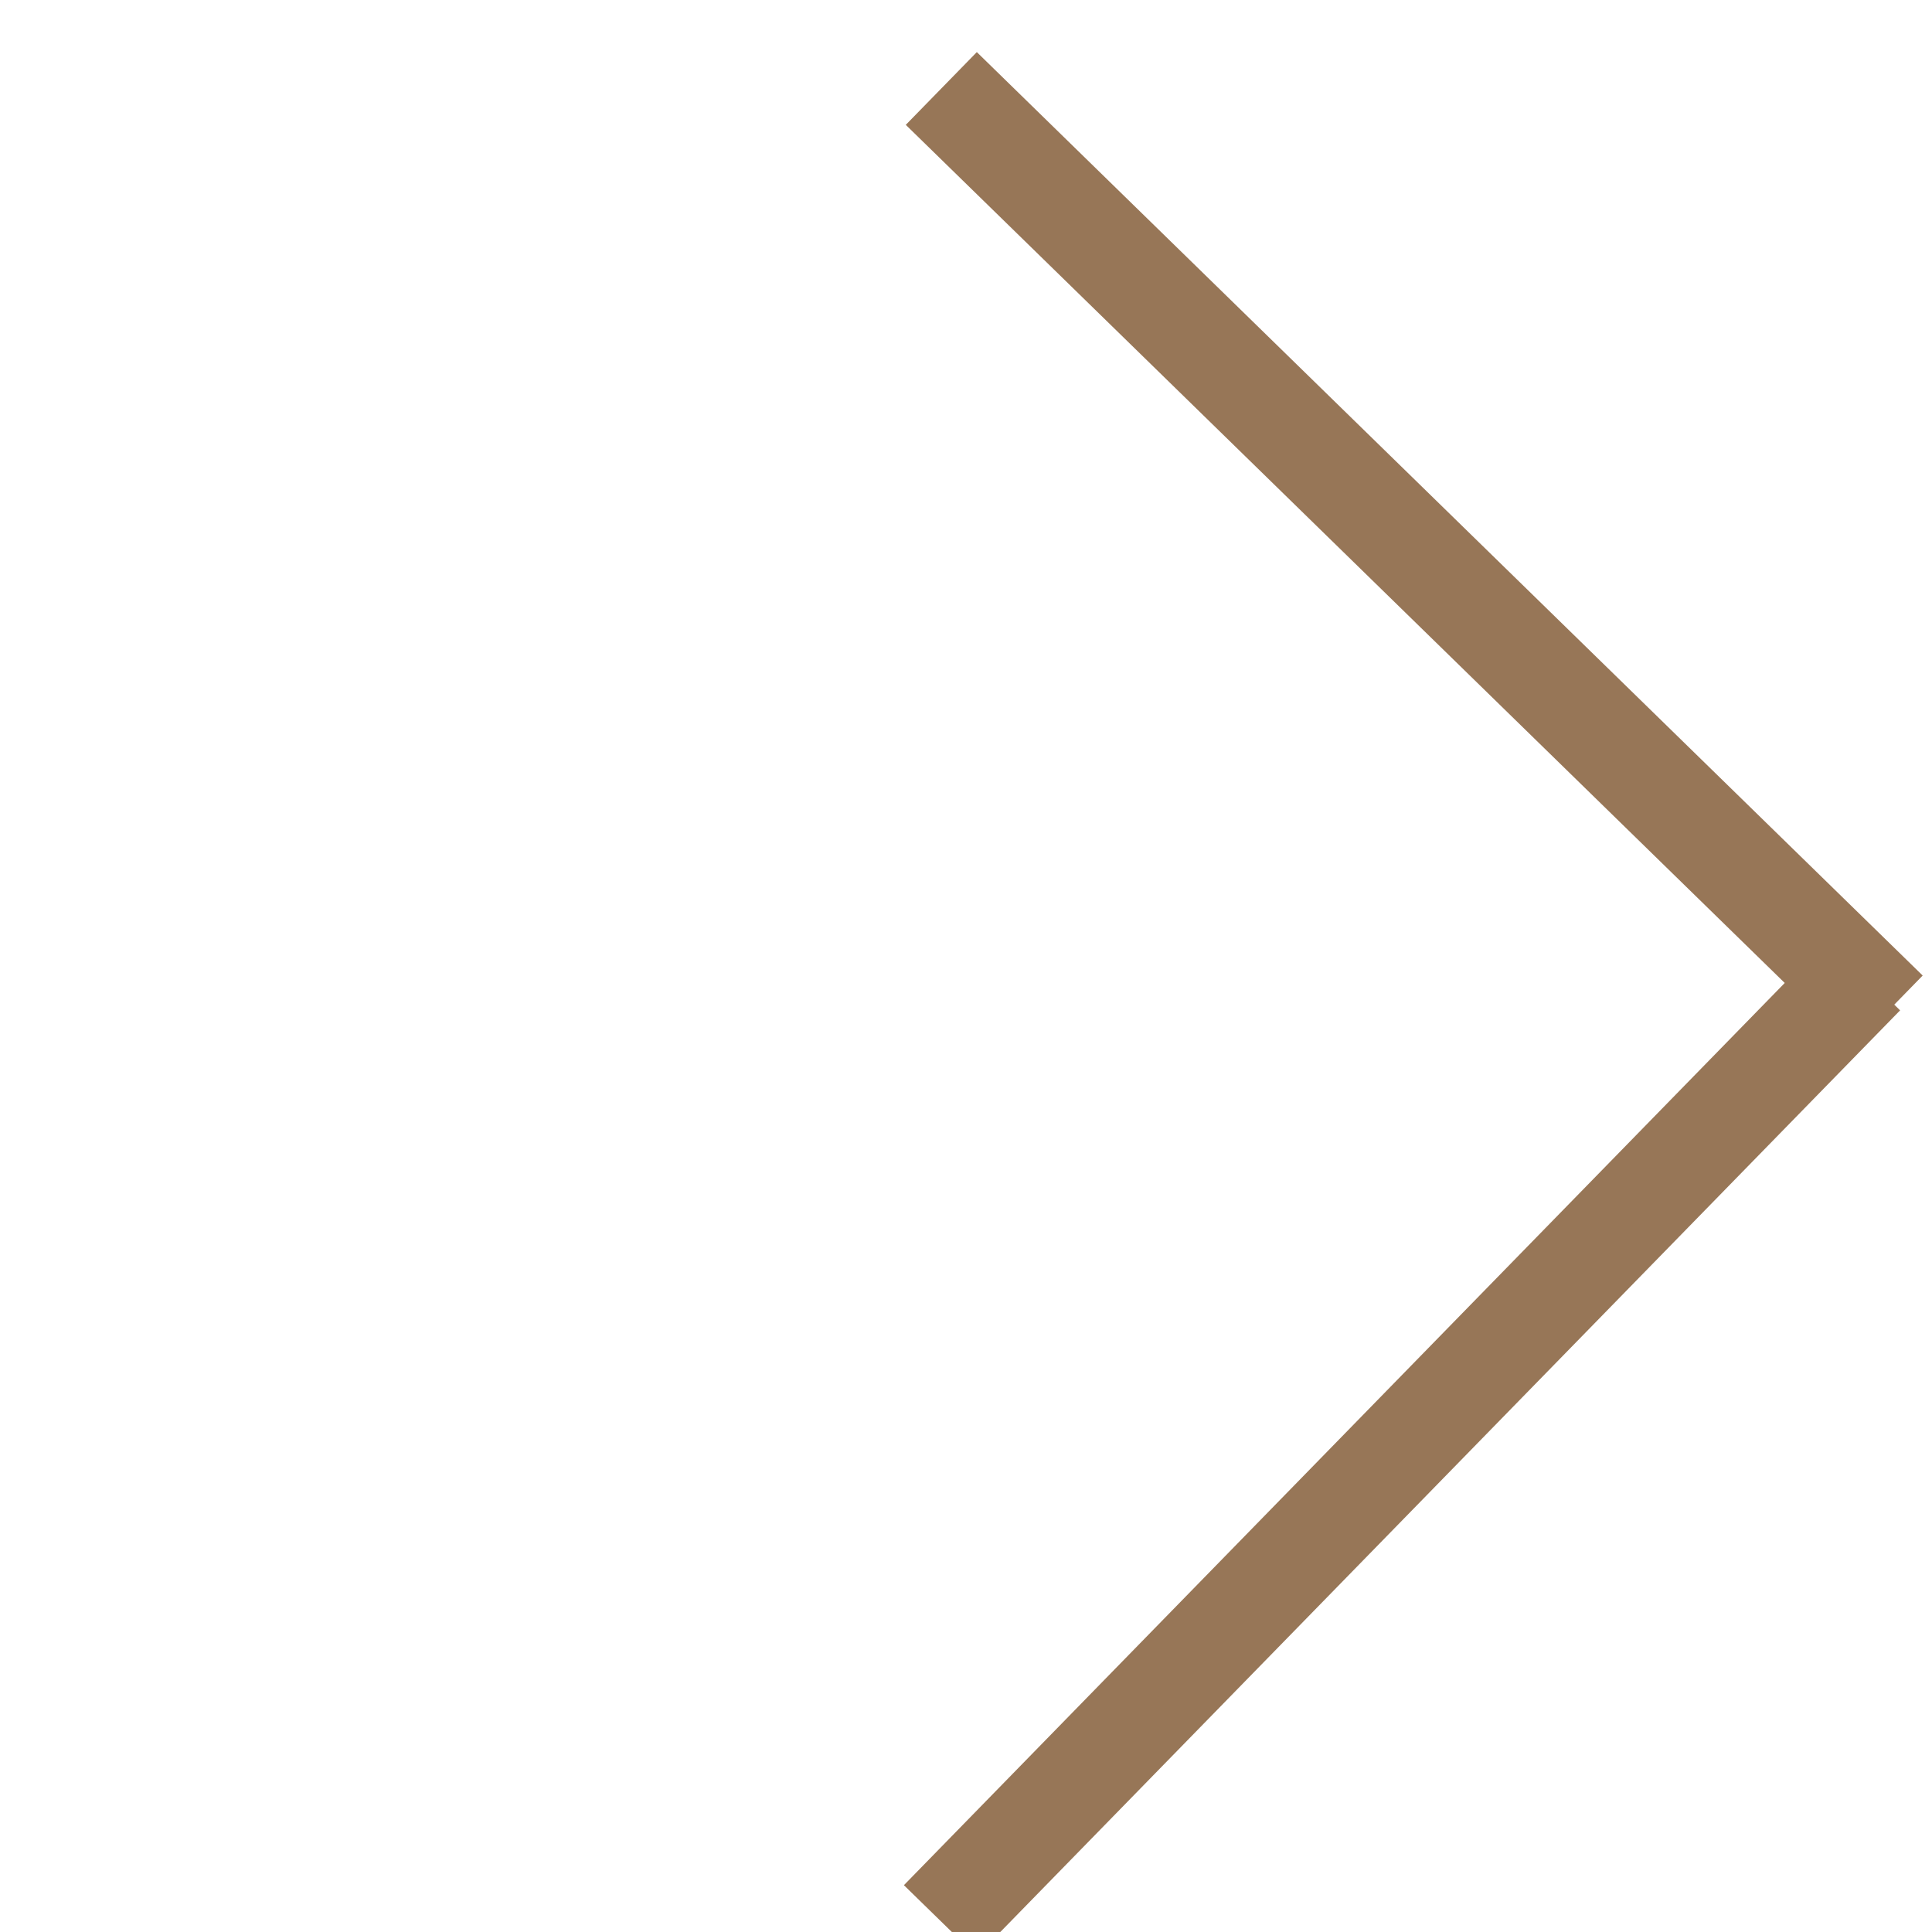
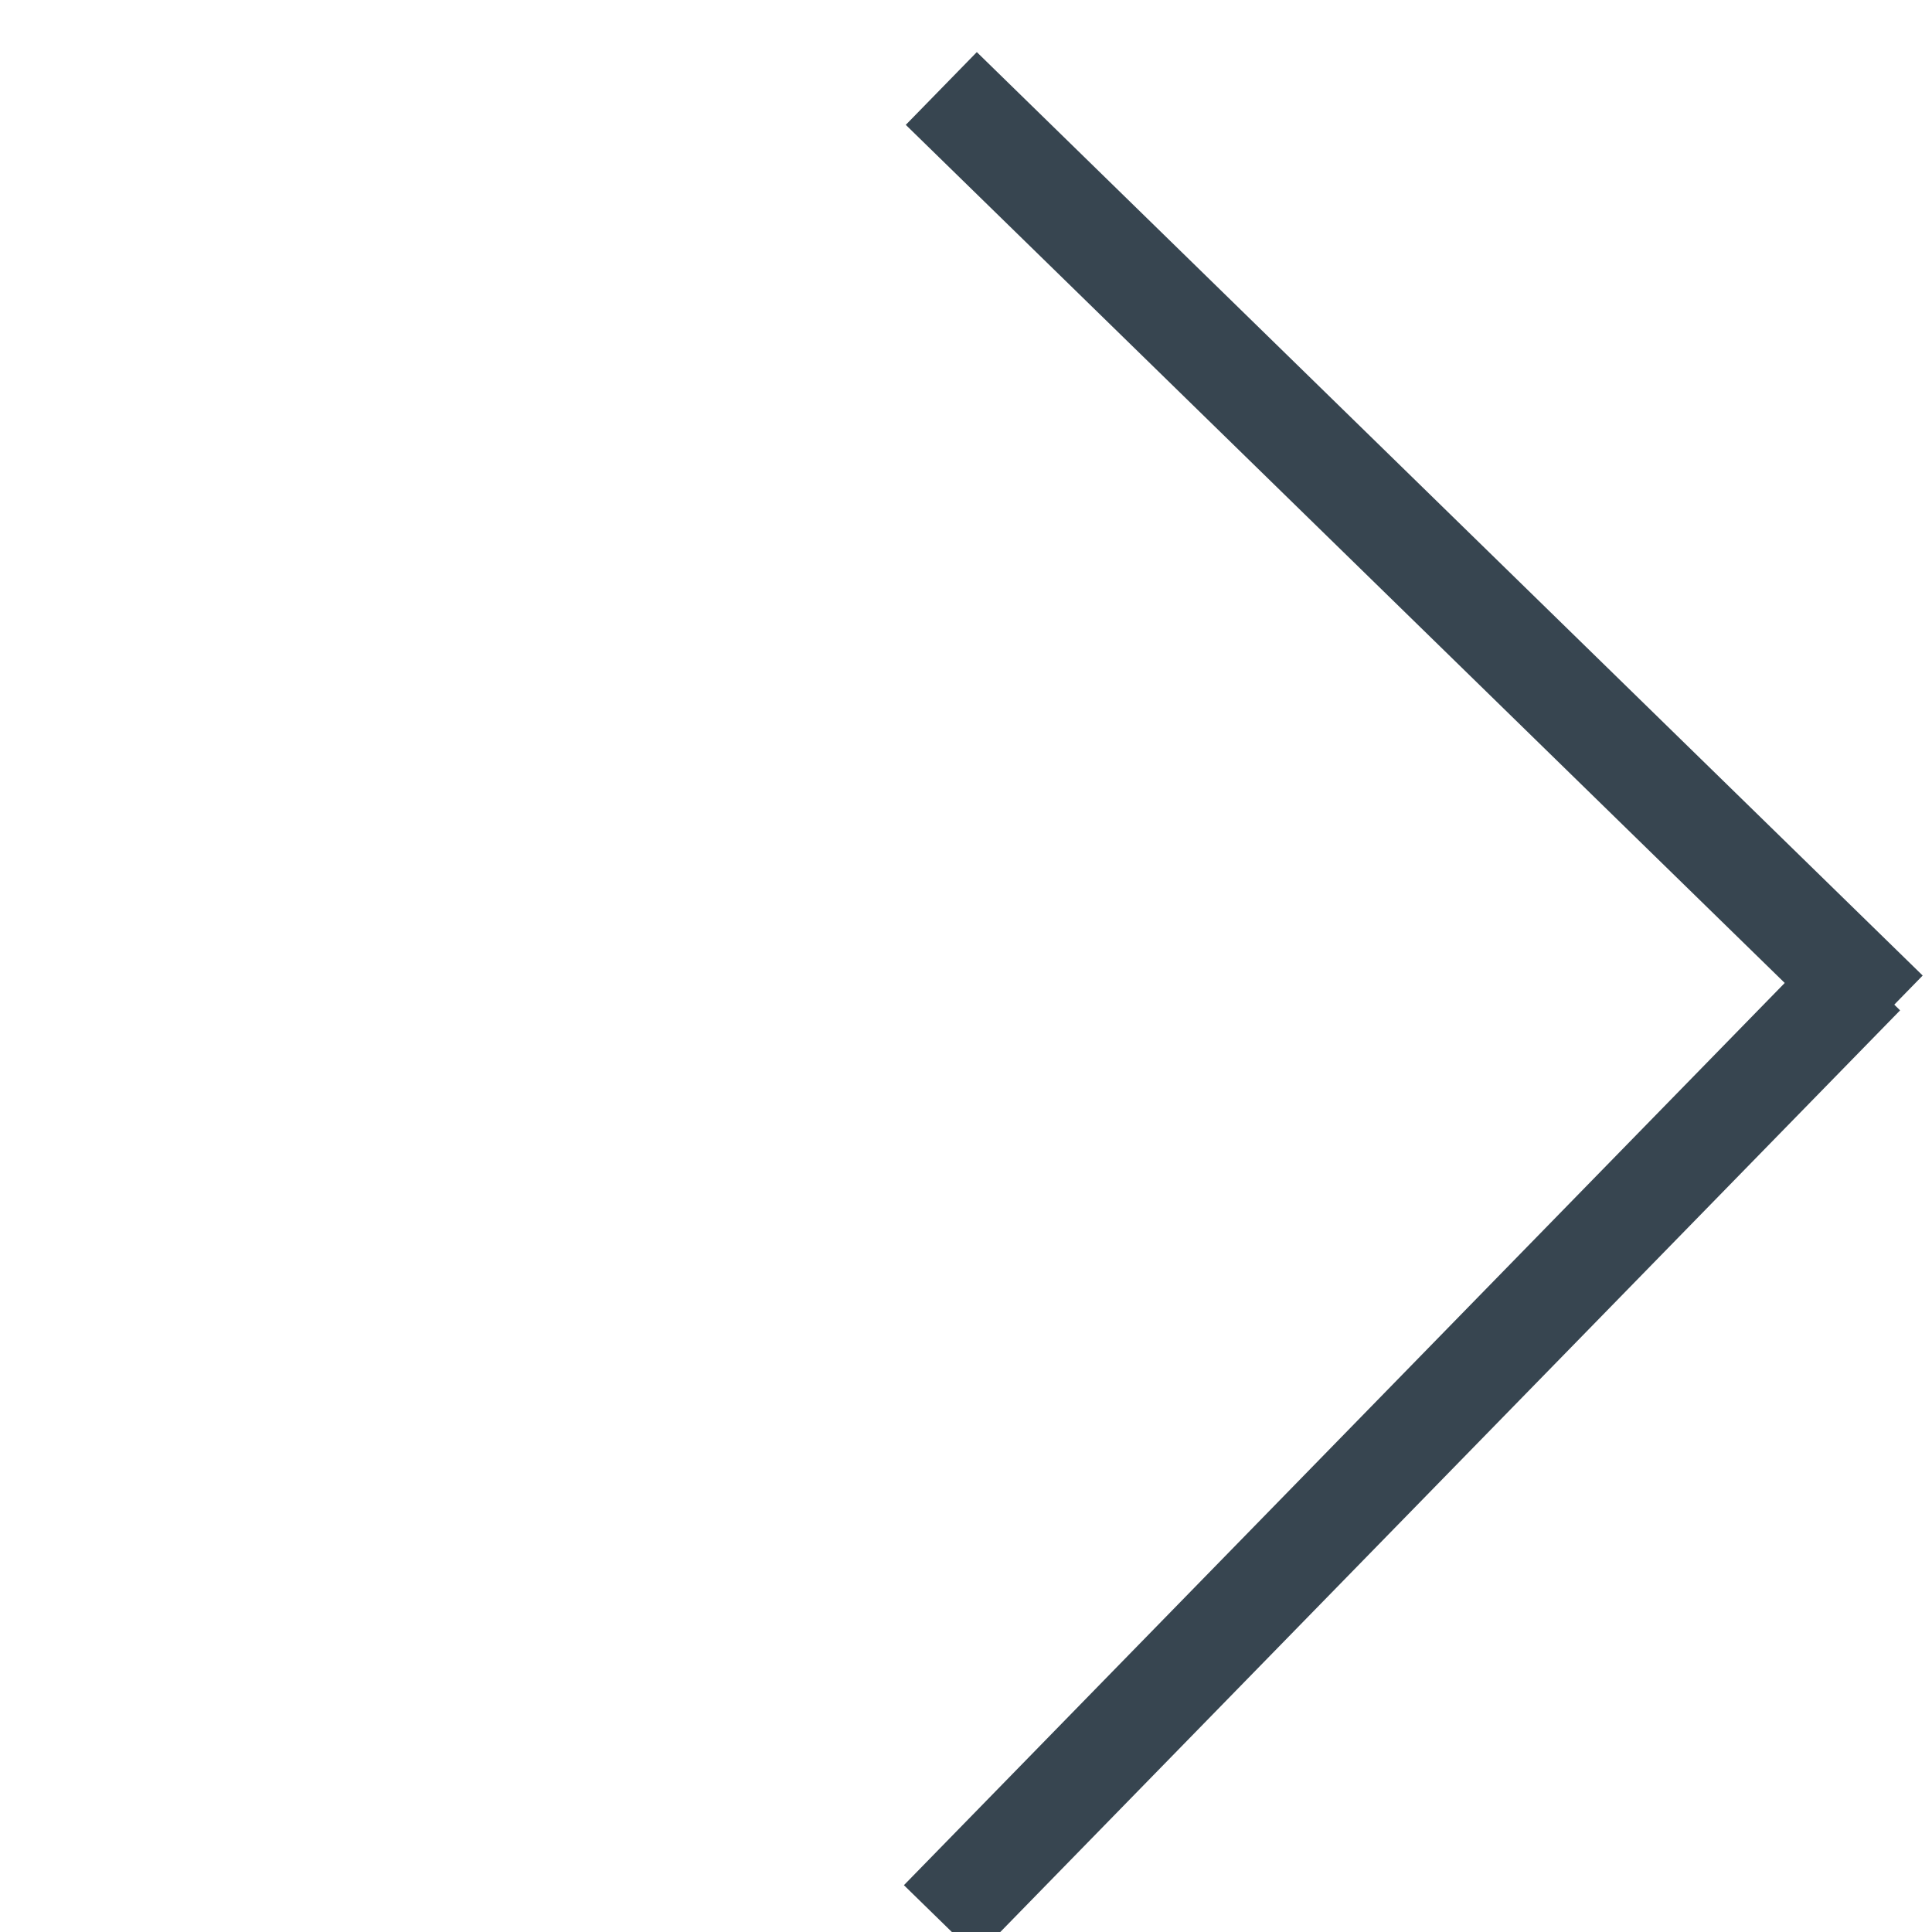
<svg xmlns="http://www.w3.org/2000/svg" width="19" height="19" viewBox="0 0 19 19" fill="none">
-   <rect x="9.815" width="13" height="1" transform="rotate(44.3125 9.08154 0)" fill="#977657" />
-   <rect x="7.471" y="18.8" width="13" height="1" transform="rotate(-45.6875 7.87109 16.9863)" fill="#977657" />
+   <rect x="9.815" width="13" height="1" transform="rotate(44.3125 9.08154 0)" fill="#374550" />
+   <rect x="7.471" y="18.8" width="13" height="1" transform="rotate(-45.6875 7.87109 16.9863)" fill="#374550" />
</svg>
